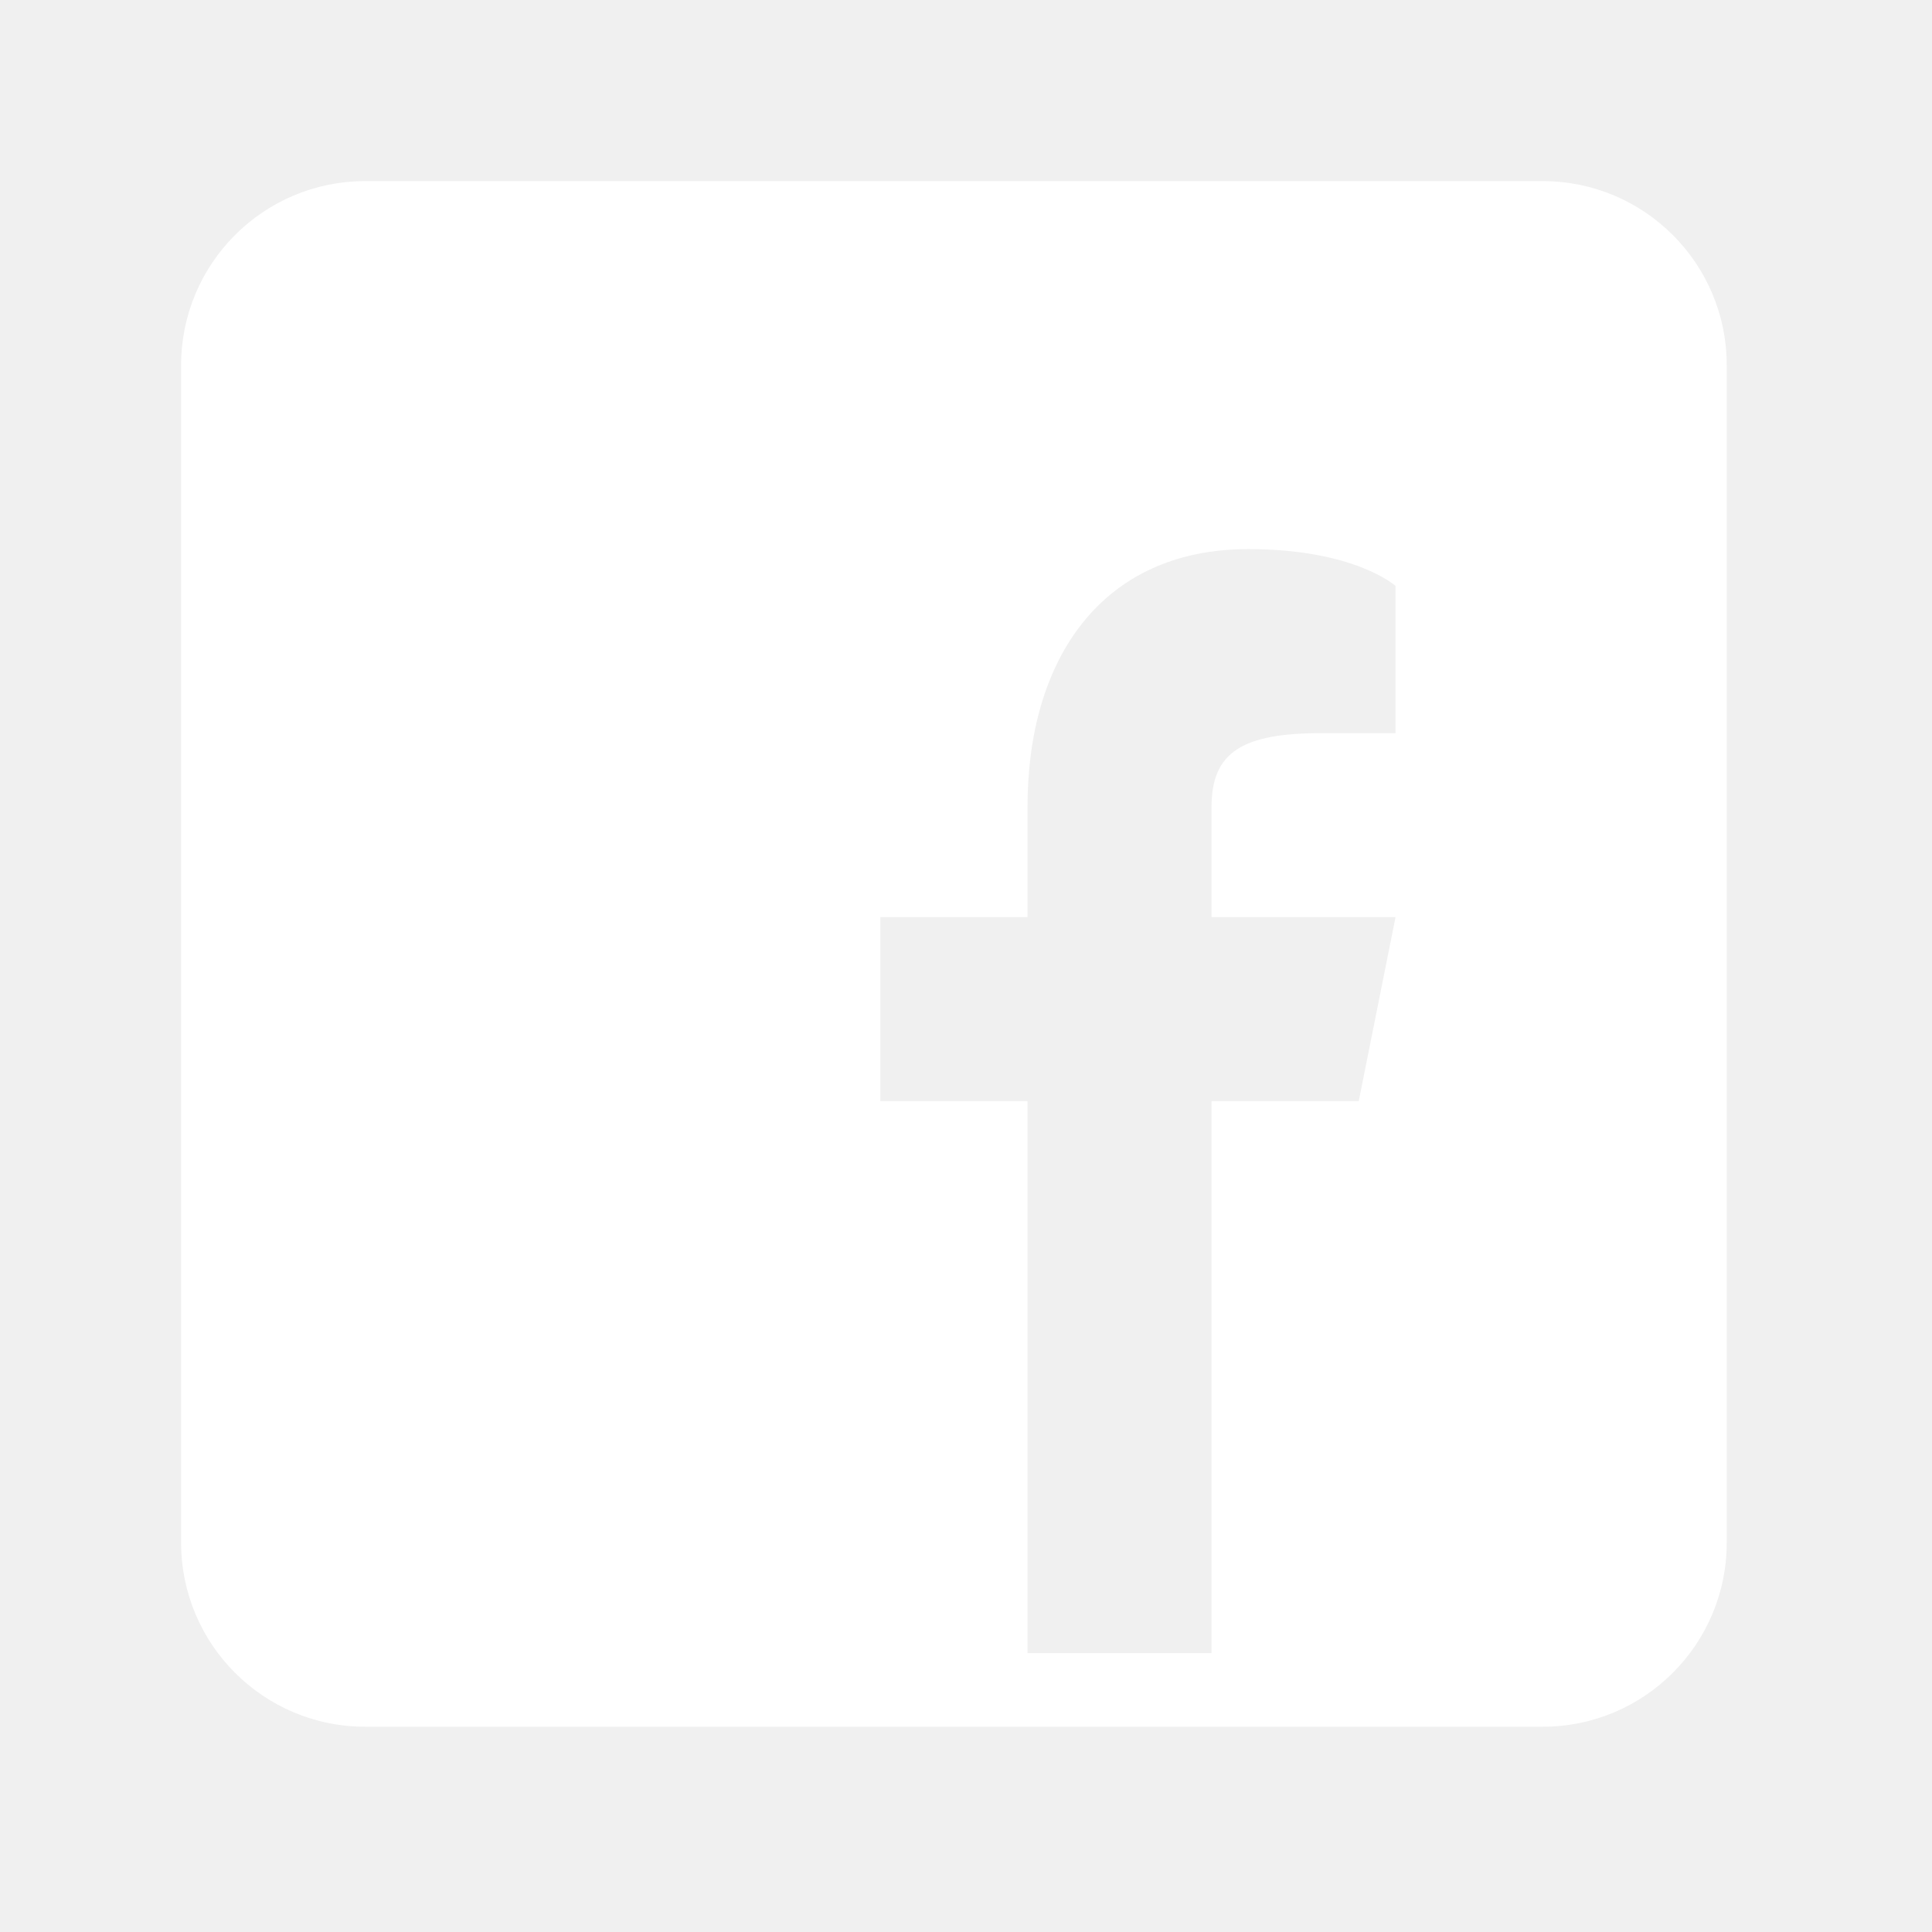
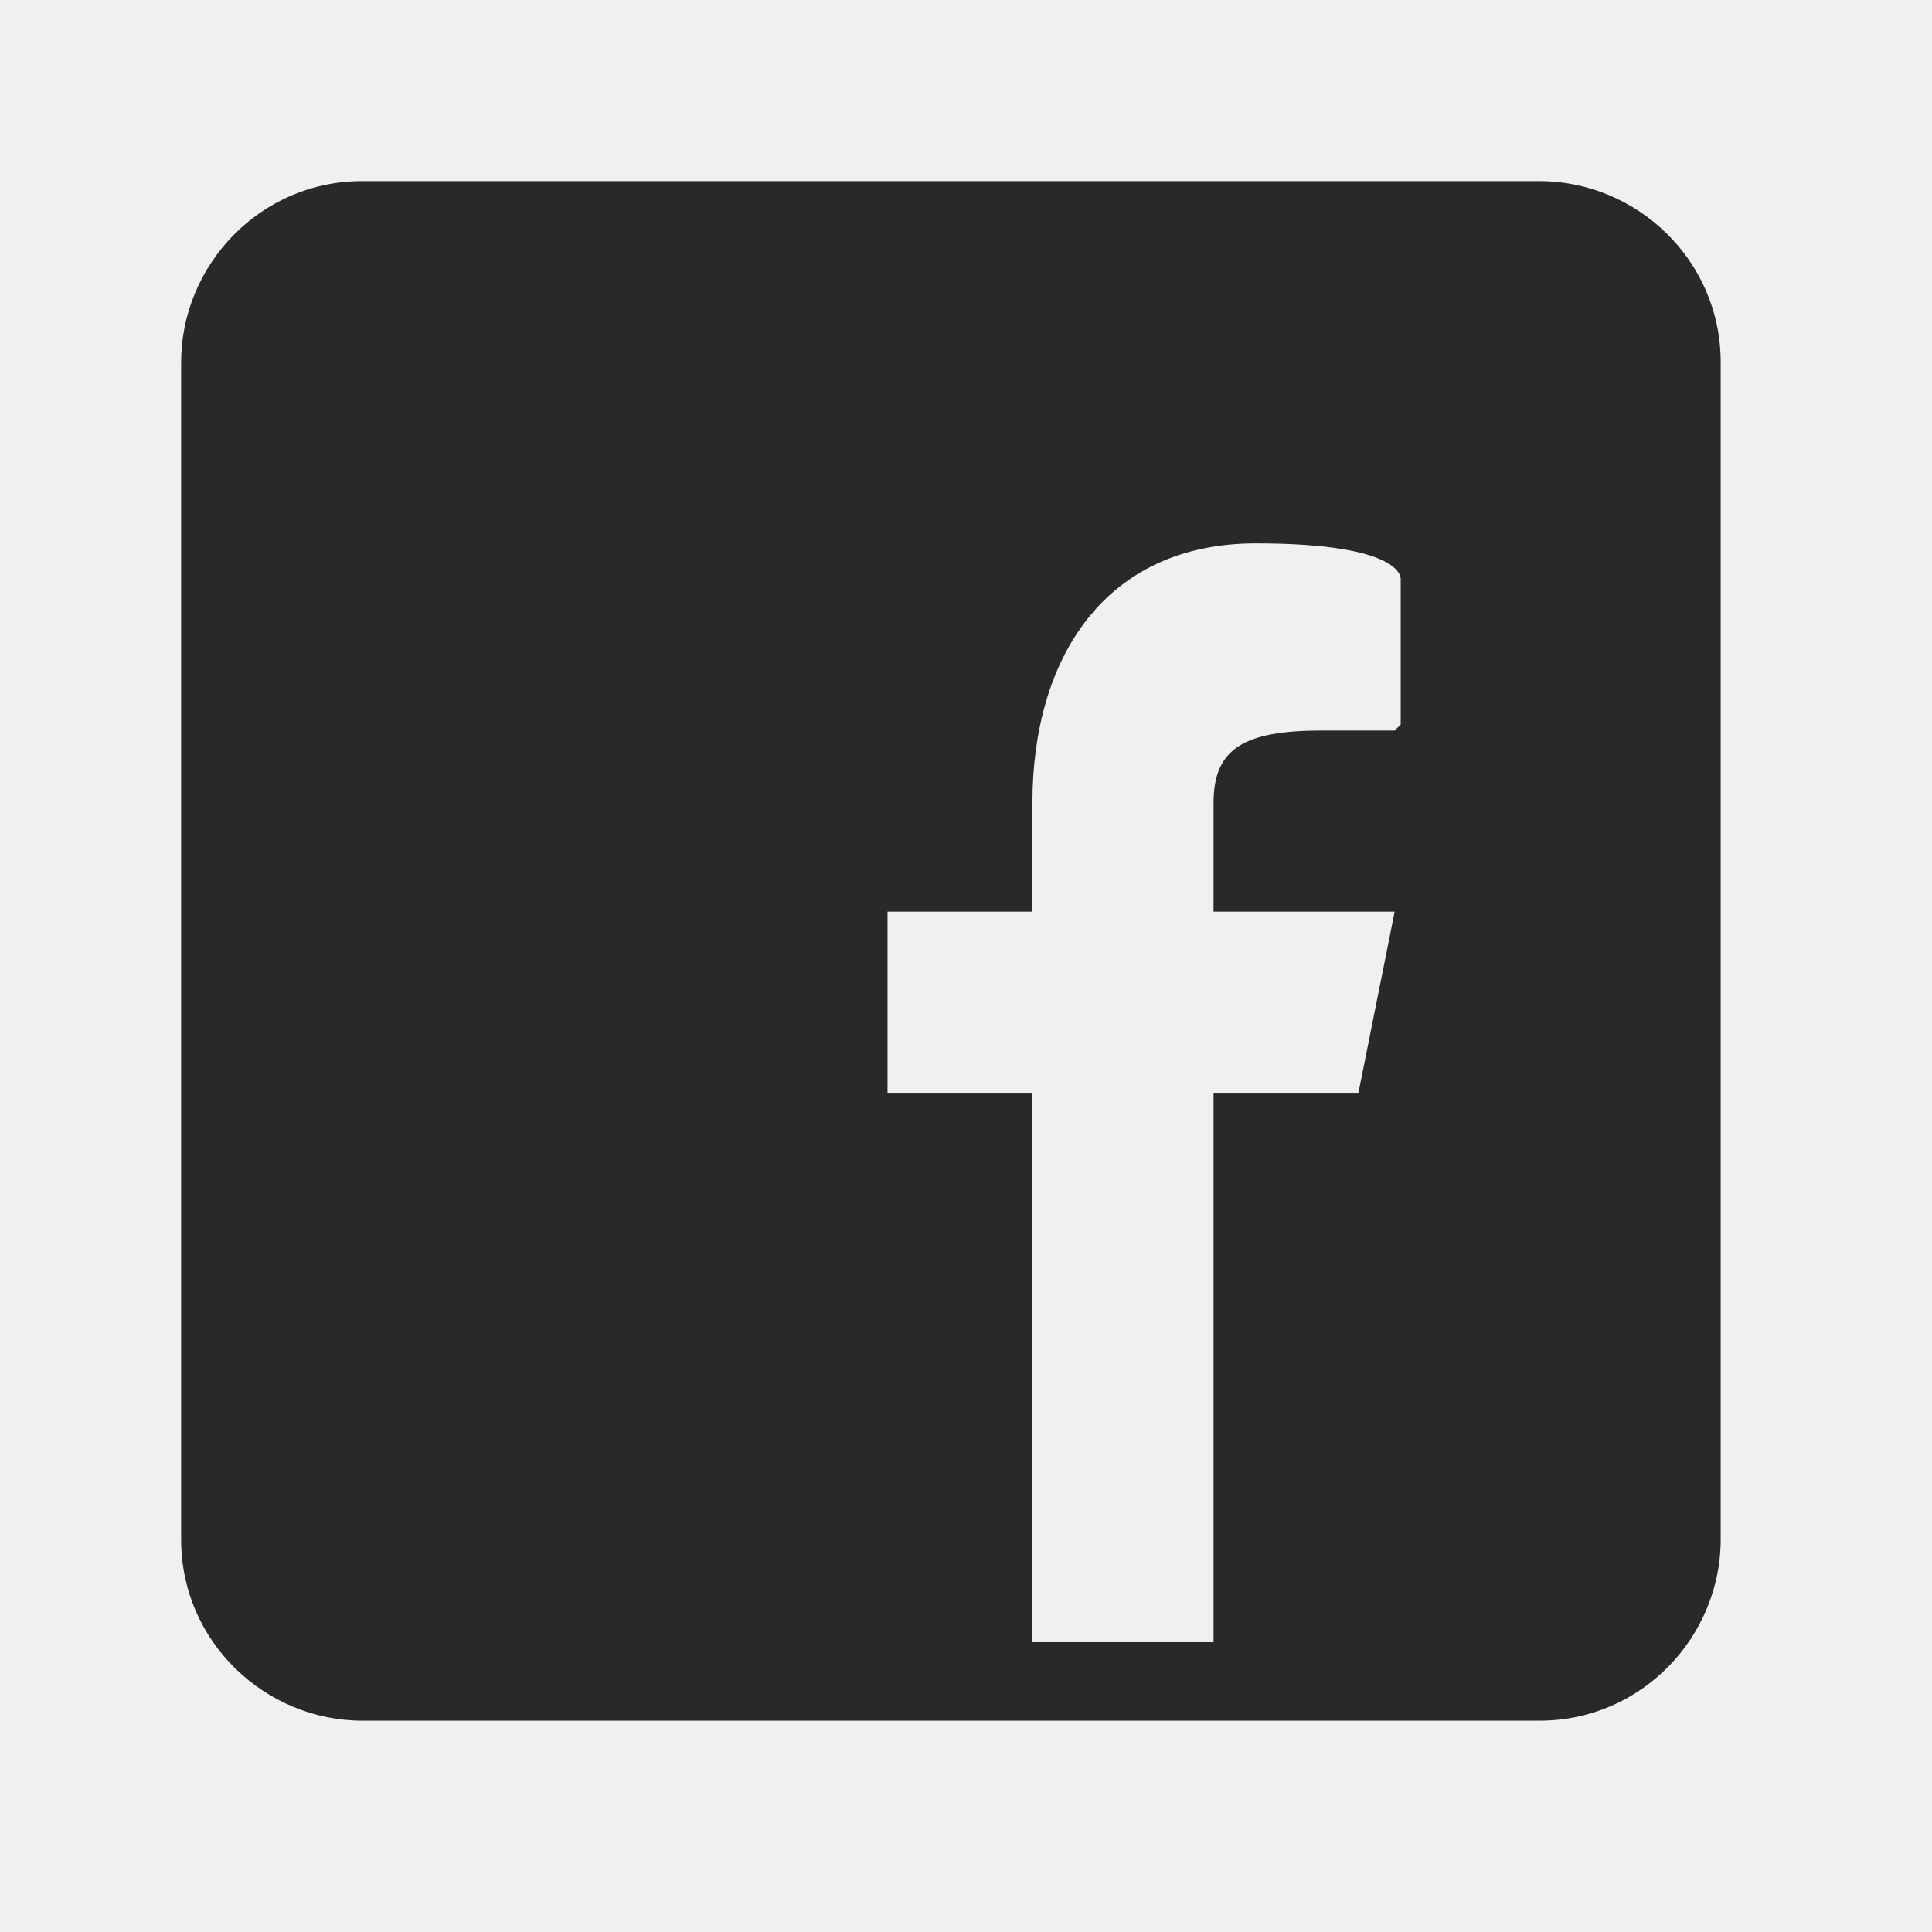
- <svg xmlns="http://www.w3.org/2000/svg" width="32" height="32" viewBox="0 0 32 32" fill="none">
-   <path d="M25.552 3H6.048C4.365 3 3 4.365 3 6.048V25.552C3 27.235 4.365 28.6 6.048 28.6H25.552C27.235 28.6 28.6 27.235 28.6 25.552V6.048C28.6 4.365 27.235 3 25.552 3ZM23.114 12.143H21.895C20.591 12.143 20.067 12.448 20.067 13.362V15.191H23.114L22.505 18.238H20.067V27.381H17.019V18.238H14.581V15.191H17.019V13.362C17.019 10.924 18.238 9.095 20.676 9.095C22.444 9.095 23.114 9.705 23.114 9.705V12.143Z" fill="#fff" />
+ <svg xmlns="http://www.w3.org/2000/svg" id="Layer_1" version="1.1" viewBox="0 0 32 32">
+   <defs>
+     <style>
+       .st0 {
+         fill: #292929;
+       }
+     </style>
+   </defs>
+   <path class="st0" d="M25.6,3H6c-1.7,0-3,1.4-3,3v19.5c0,1.7,1.4,3,3,3h19.5c1.7,0,3-1.4,3-3V6c0-1.7-1.4-3-3-3ZM23.1,12.1h-1.2c-1.3,0-1.8.3-1.8,1.2v1.8h3l-.6,3h-2.4v9.1h-3v-9.1h-2.4v-3h2.4v-1.8c0-2.4,1.2-4.3,3.7-4.3s2.4.6,2.4.6v2.4Z" />
</svg>
